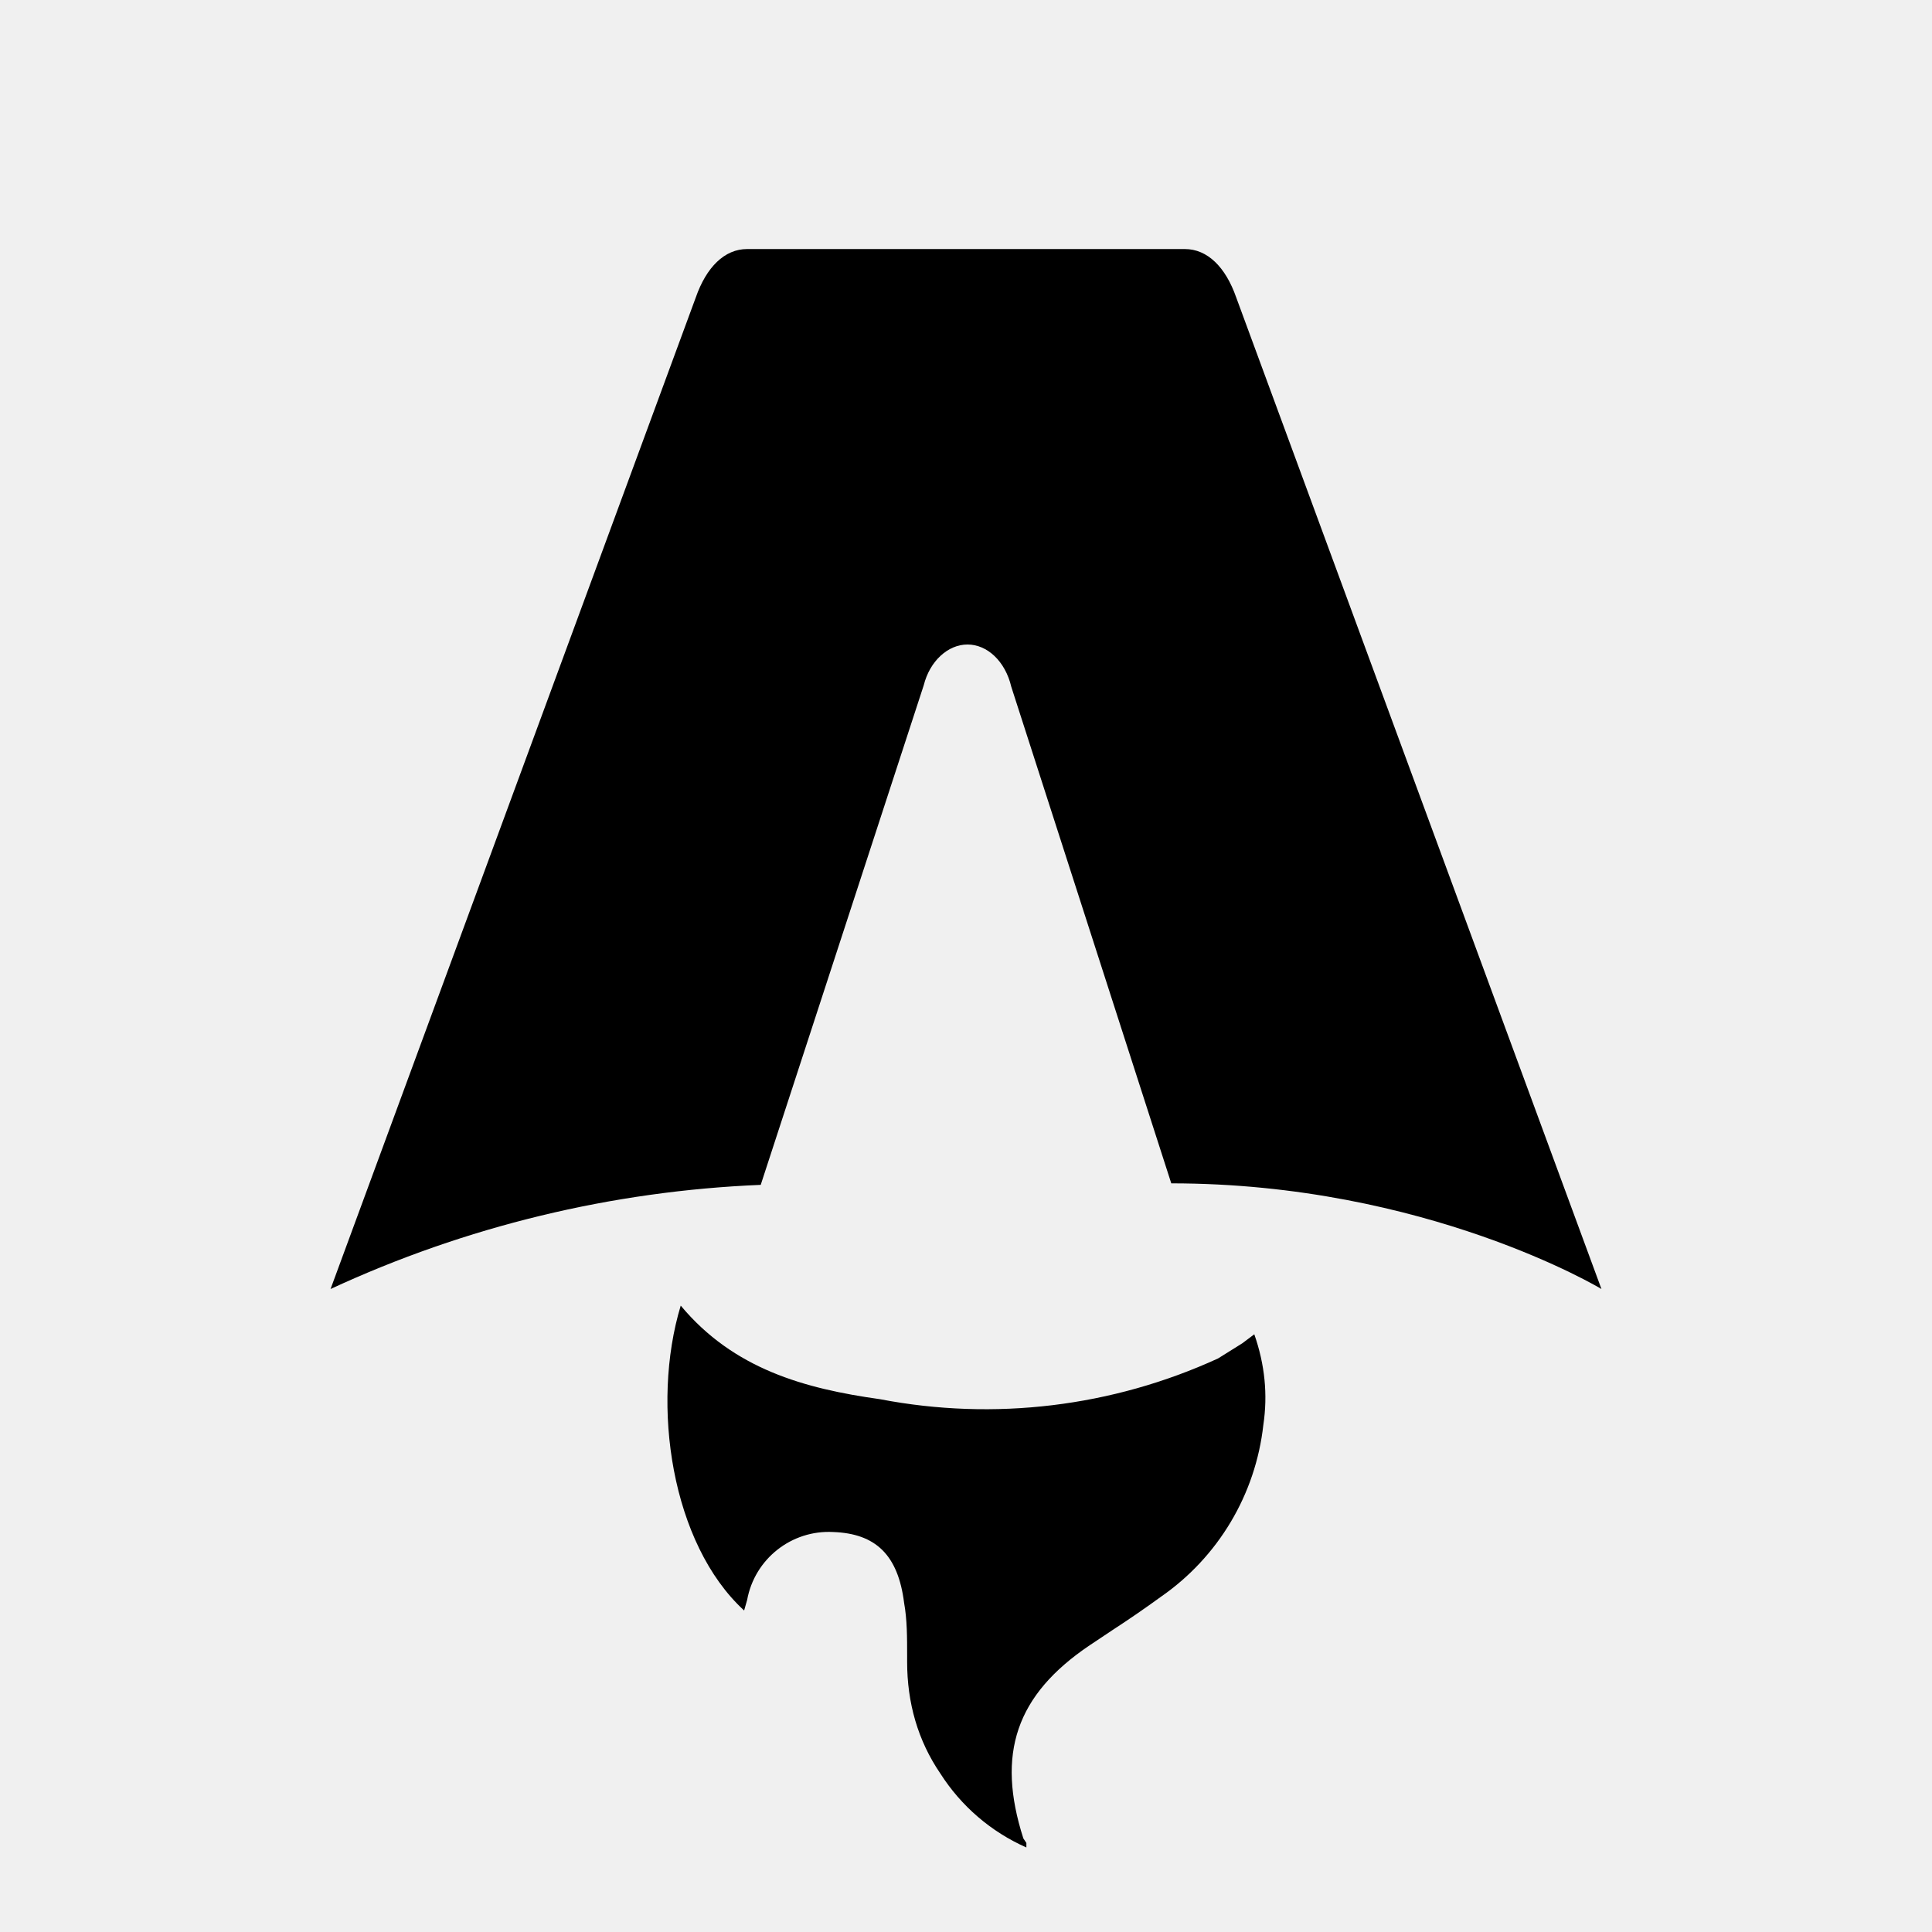
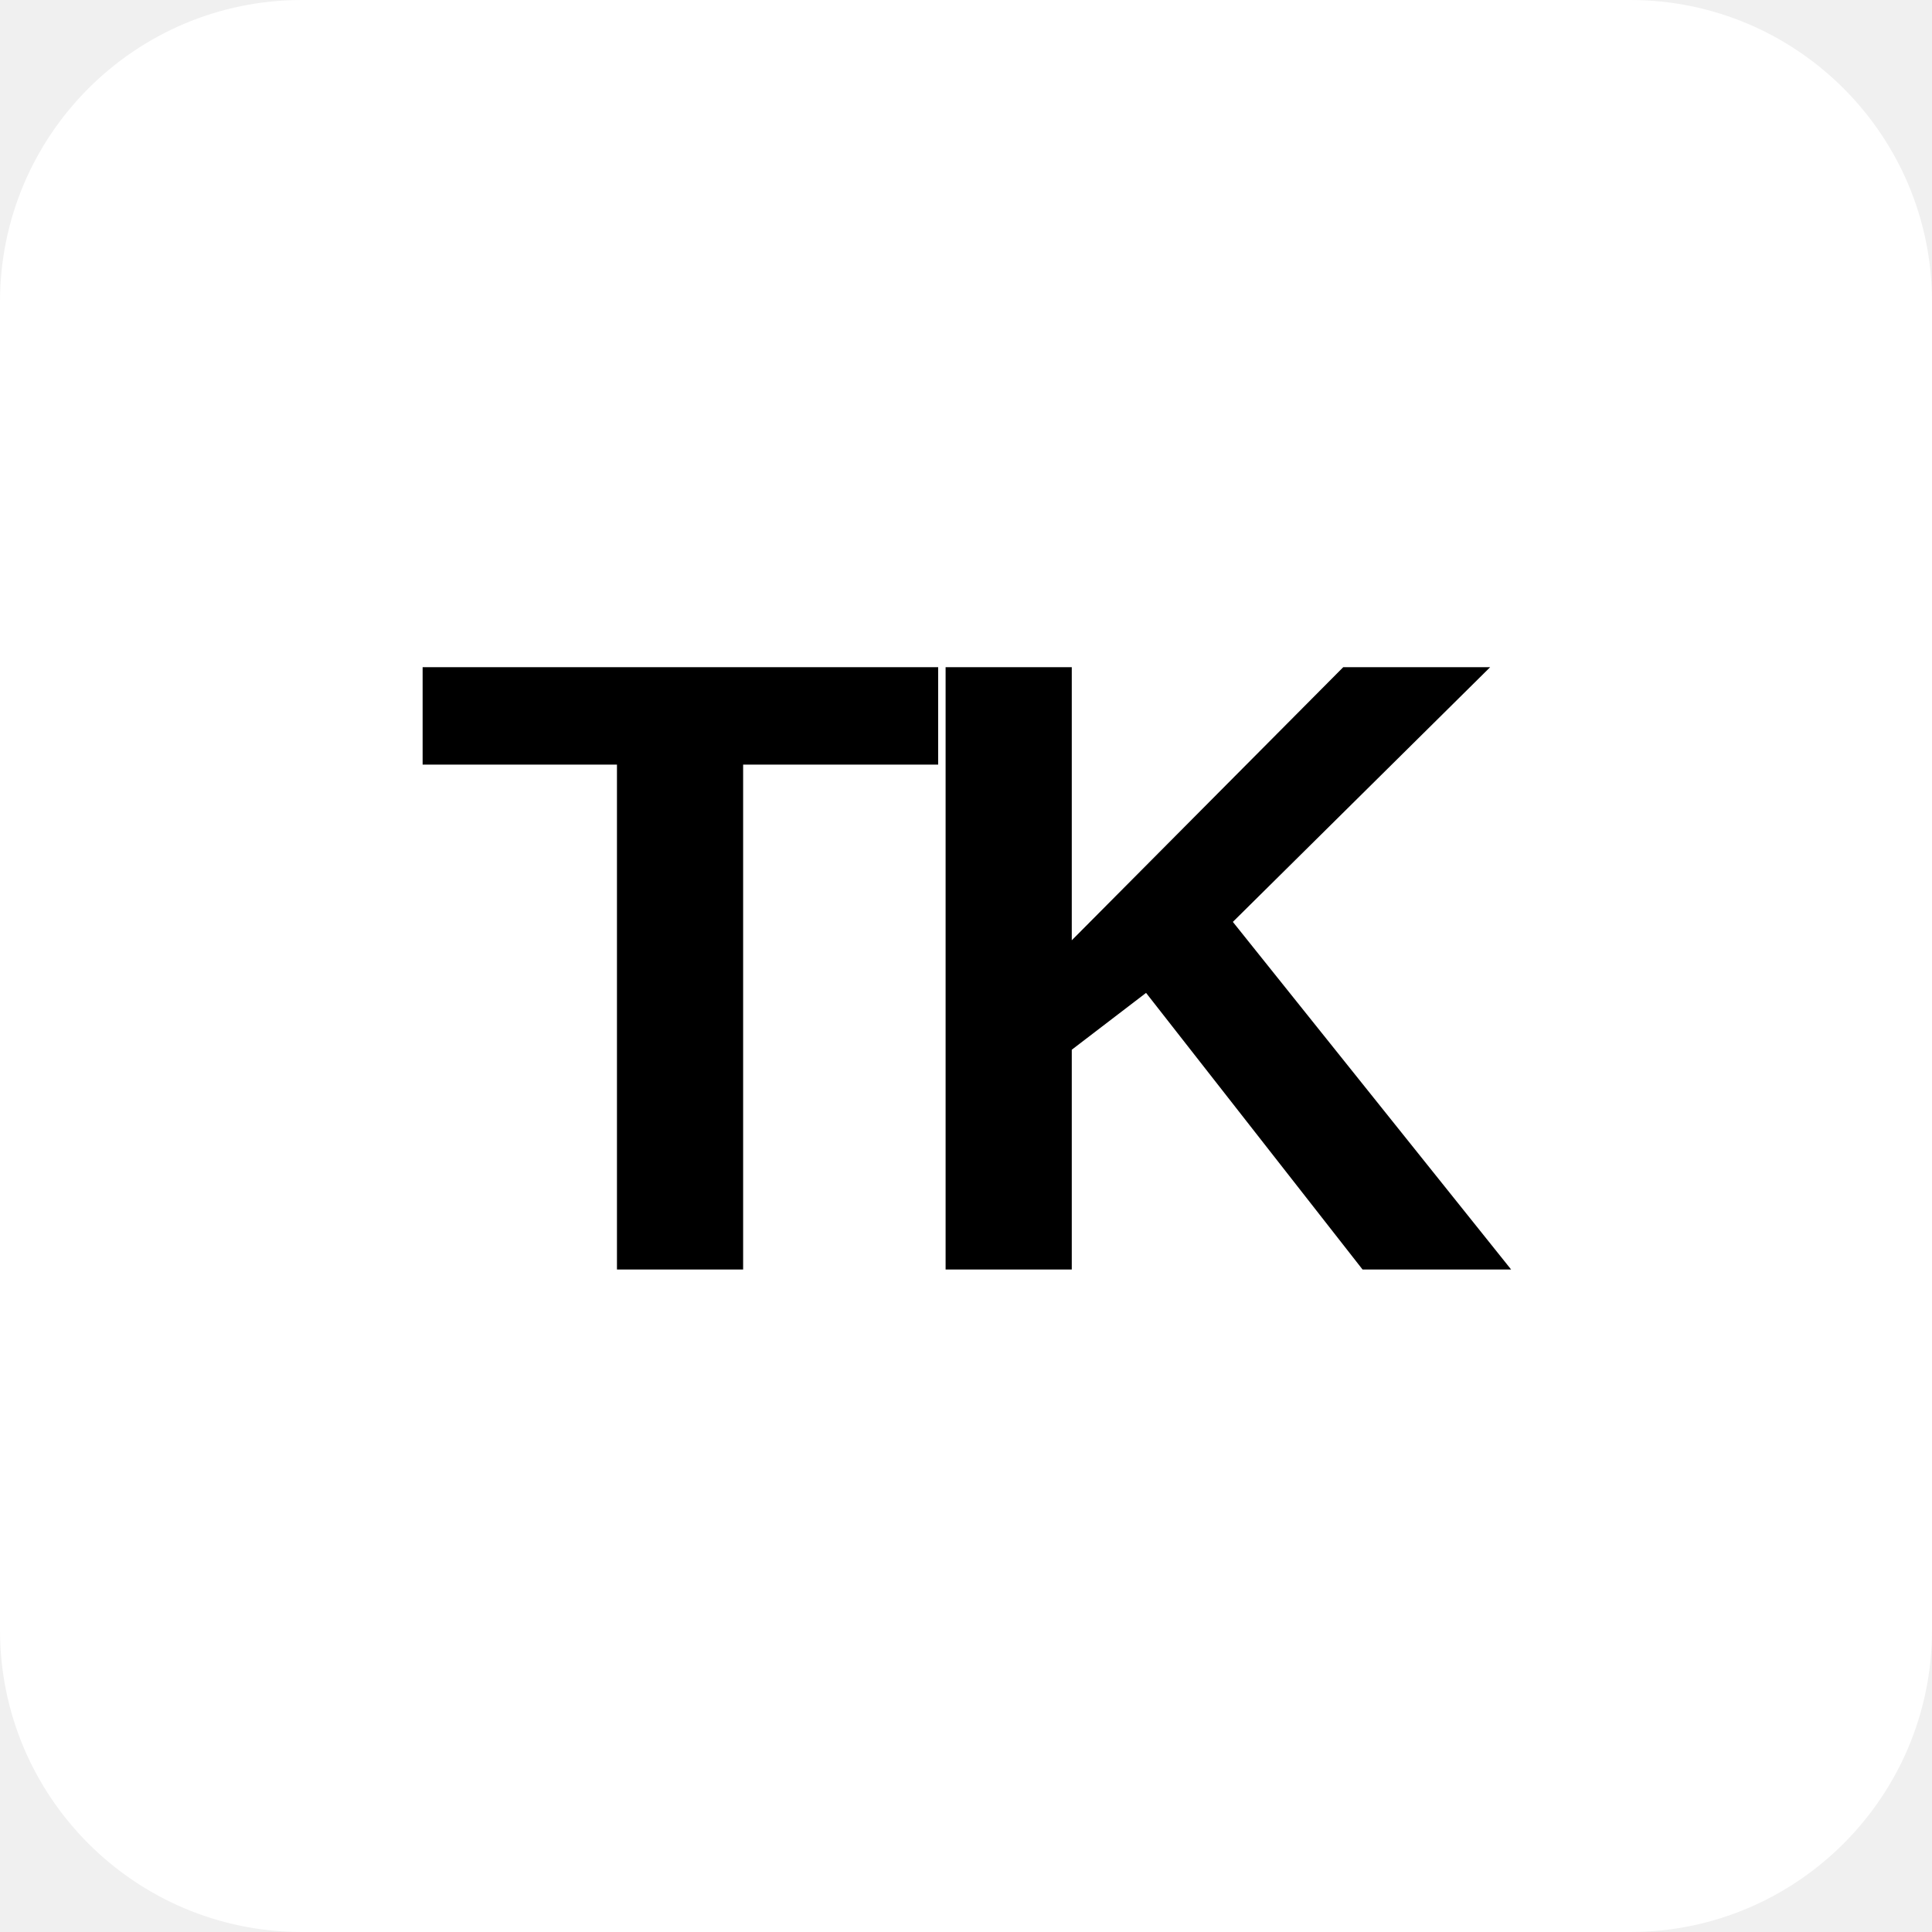
- <svg xmlns="http://www.w3.org/2000/svg" fill="none" viewBox="0 0 128 128">
-   <path d="M50.4 78.5a75.1 75.1 0 0 0-28.5 6.9l24.2-65.7c.7-2 1.9-3.2 3.4-3.2h29c1.5 0 2.7 1.2 3.4 3.2l24.2 65.7s-11.6-7-28.5-7L67 45.5c-.4-1.7-1.6-2.8-2.9-2.8-1.3 0-2.5 1.1-2.9 2.7L50.4 78.5Zm-1.1 28.2Zm-4.2-20.2c-2 6.6-.6 15.8 4.2 20.2a17.5 17.5 0 0 1 .2-.7 5.5 5.5 0 0 1 5.7-4.5c2.8.1 4.3 1.5 4.7 4.7.2 1.1.2 2.3.2 3.5v.4c0 2.7.7 5.2 2.2 7.4a13 13 0 0 0 5.7 4.9v-.3l-.2-.3c-1.8-5.6-.5-9.5 4.4-12.8l1.5-1a73 73 0 0 0 3.2-2.2 16 16 0 0 0 6.8-11.4c.3-2 .1-4-.6-6l-.8.6-1.6 1a37 37 0 0 1-22.4 2.7c-5-.7-9.7-2-13.2-6.2Z" />
-   <style>
-         path { fill: #000; }
-         @media (prefers-color-scheme: dark) {
-             path { fill: #FFF; }
-         }
-     </style>
+ <svg xmlns="http://www.w3.org/2000/svg" viewBox="0 0 128 128" role="img" aria-label="TK favicon">
+   <rect width="128" height="128" rx="20" fill="#ffffff" />
+   <text x="50%" y="50%" text-anchor="middle" dominant-baseline="central" font-family="Arial, Helvetica, sans-serif" font-size="58" font-weight="700" letter-spacing="-4" fill="#000000">
+     TK
+   </text>
</svg>
